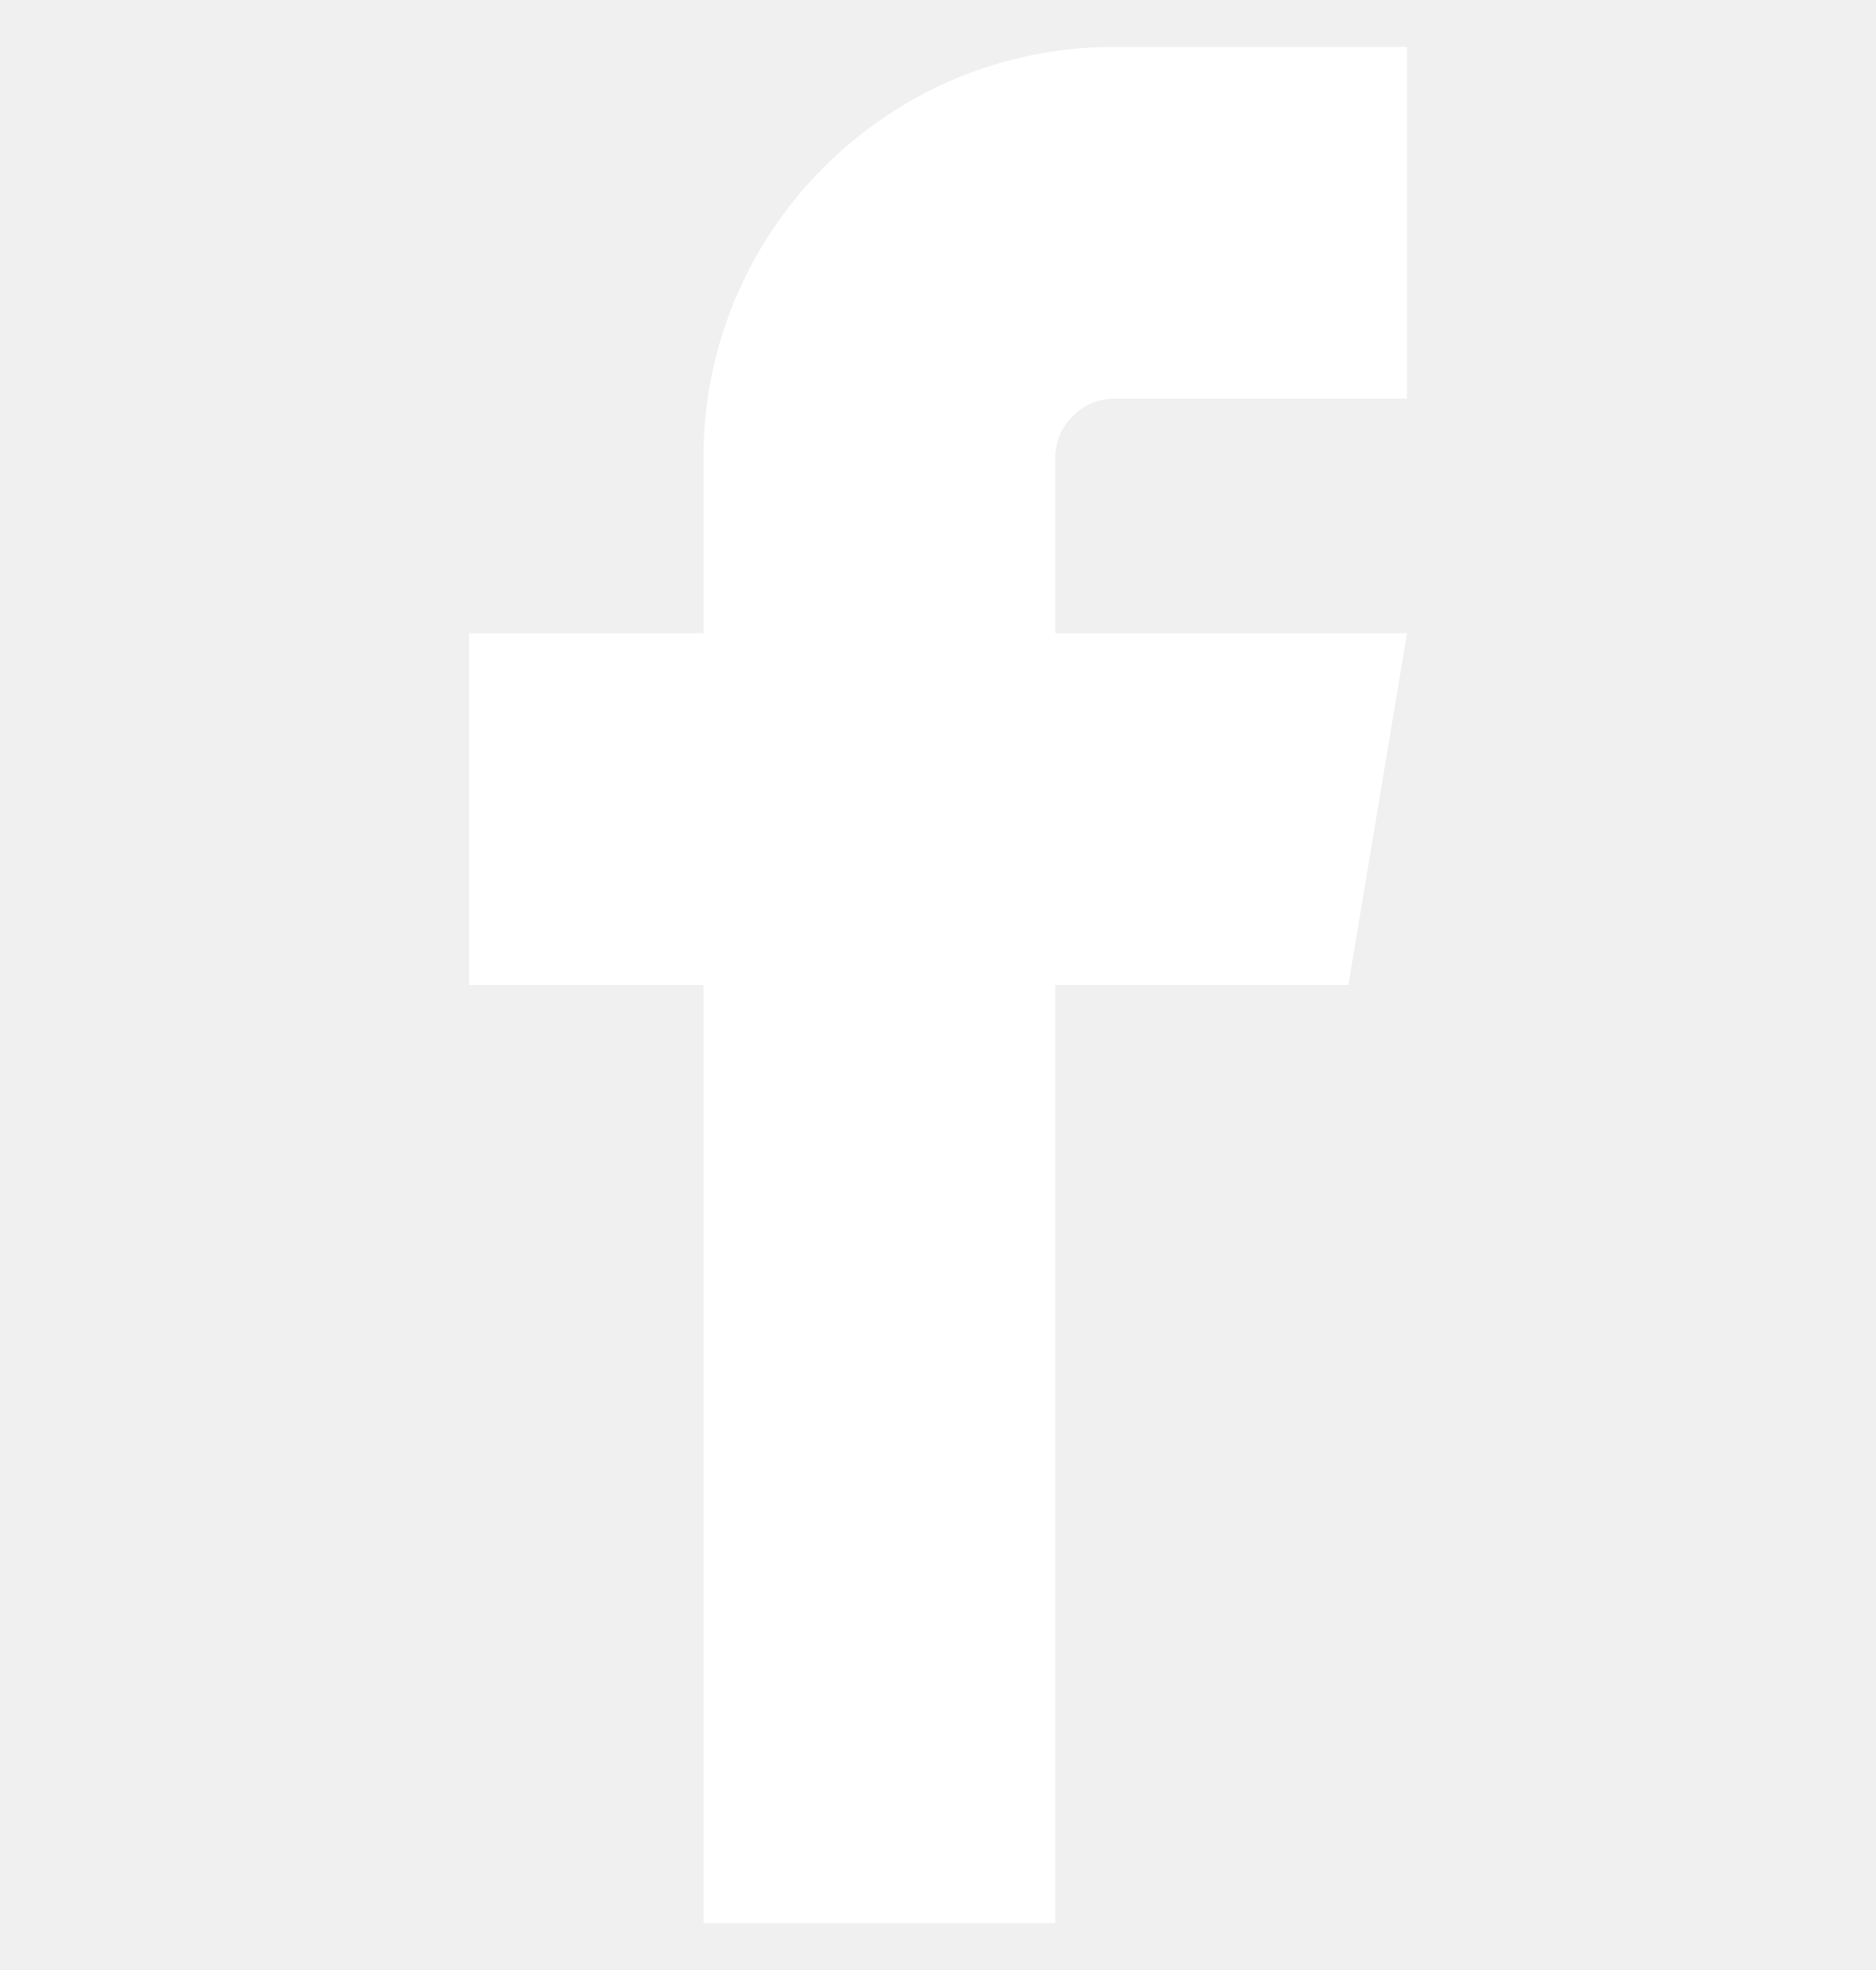
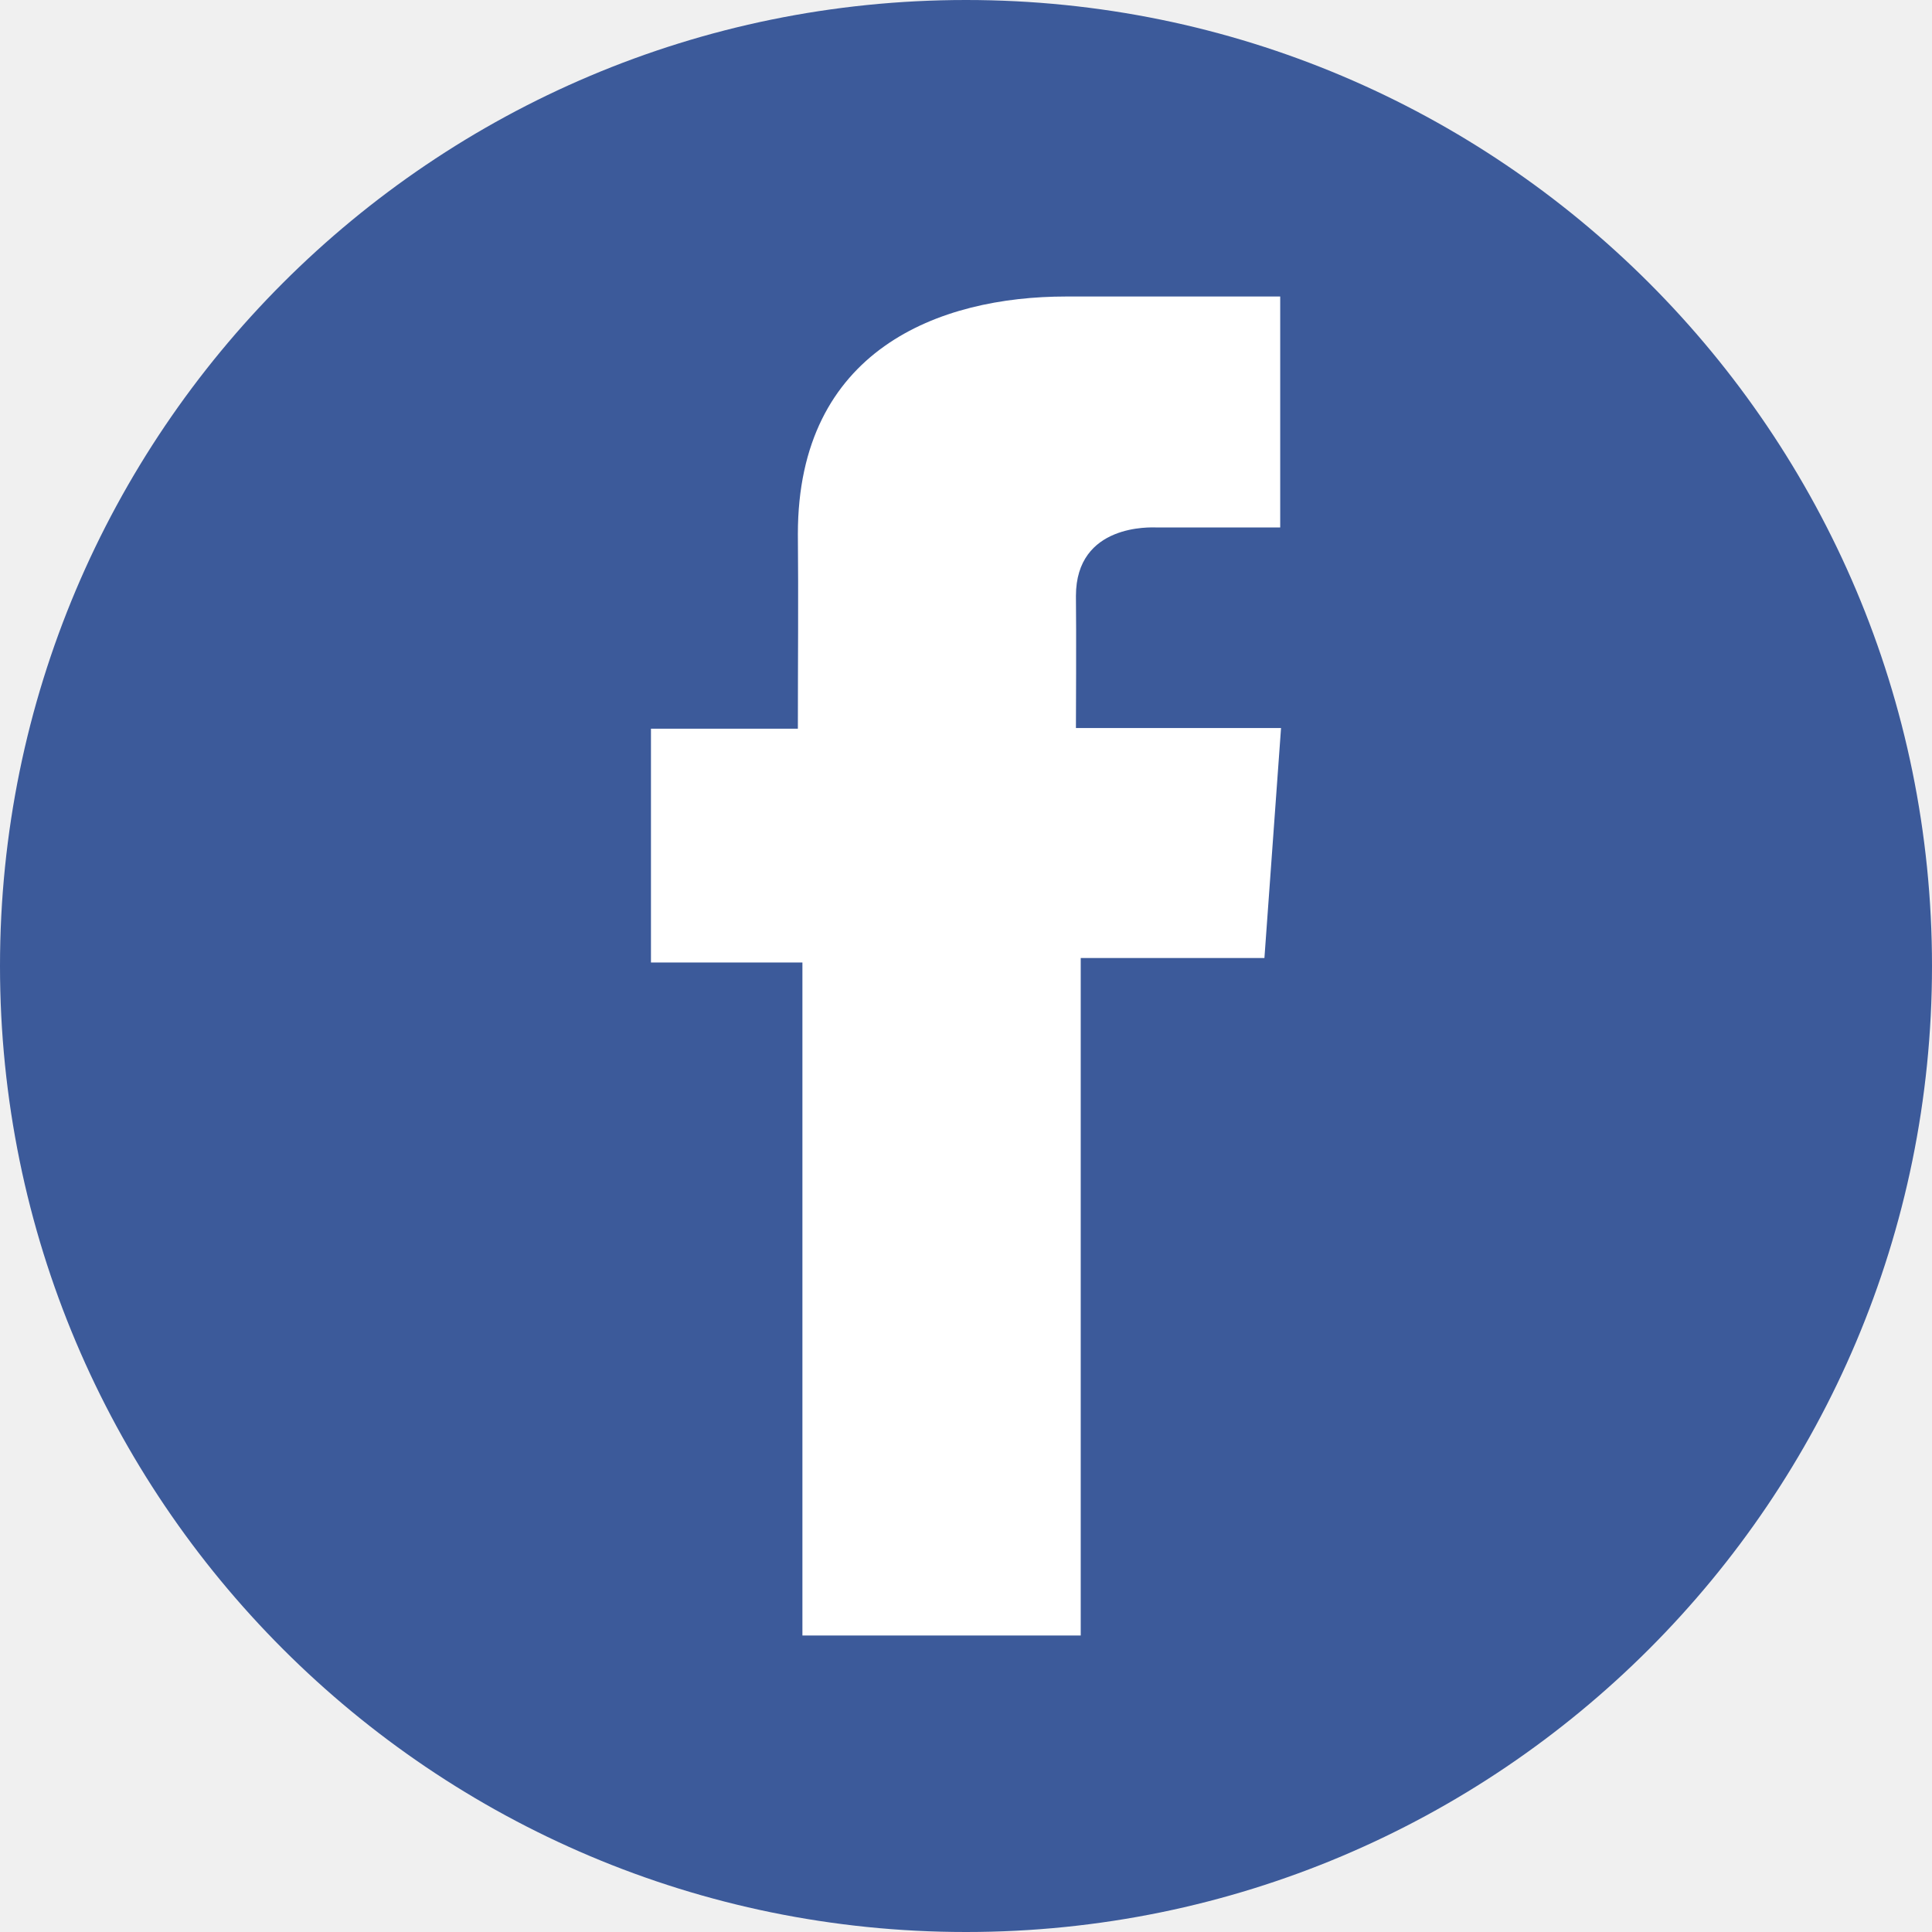
- <svg xmlns="http://www.w3.org/2000/svg" width="20" height="21" viewBox="0 0 20 21" fill="gray">
-   <g clip-path="url(#clip0_782_1369)">
-     <path fill-rule="evenodd" clip-rule="evenodd" d="M11.875 4.25H15V0.5H11.875C9.463 0.5 7.5 2.462 7.5 4.875V6.75H5V10.5H7.5V20.5H11.25V10.5H14.375L15 6.75H11.25V4.875C11.25 4.536 11.536 4.25 11.875 4.25V4.25L11.875 4.25Z" fill="white" />
-   </g>
-   <defs>
-     <clipPath id="clip0_782_1369">
-       <rect width="20" height="20" fill="gray" transform="translate(0 0.5)" />
-     </clipPath>
-   </defs>
+ <svg xmlns="http://www.w3.org/2000/svg" width="2500" height="2500" viewBox="126.445 2.281 589 589" id="facebook">
+   <circle cx="420.945" cy="296.781" r="294.5" fill="#3c5a9a" />
+   <path fill="#fff" d="M516.704 92.677h-65.239c-38.715 0-81.777 16.283-81.777 72.402.189 19.554 0 38.281 0 59.357H324.9v71.271h46.174v205.177h84.847V294.353h56.002l5.067-70.117h-62.531s.14-31.191 0-40.249c0-22.177 23.076-20.907 24.464-20.907 10.981 0 32.332.032 37.813 0V92.677h-.032z" />
</svg>
